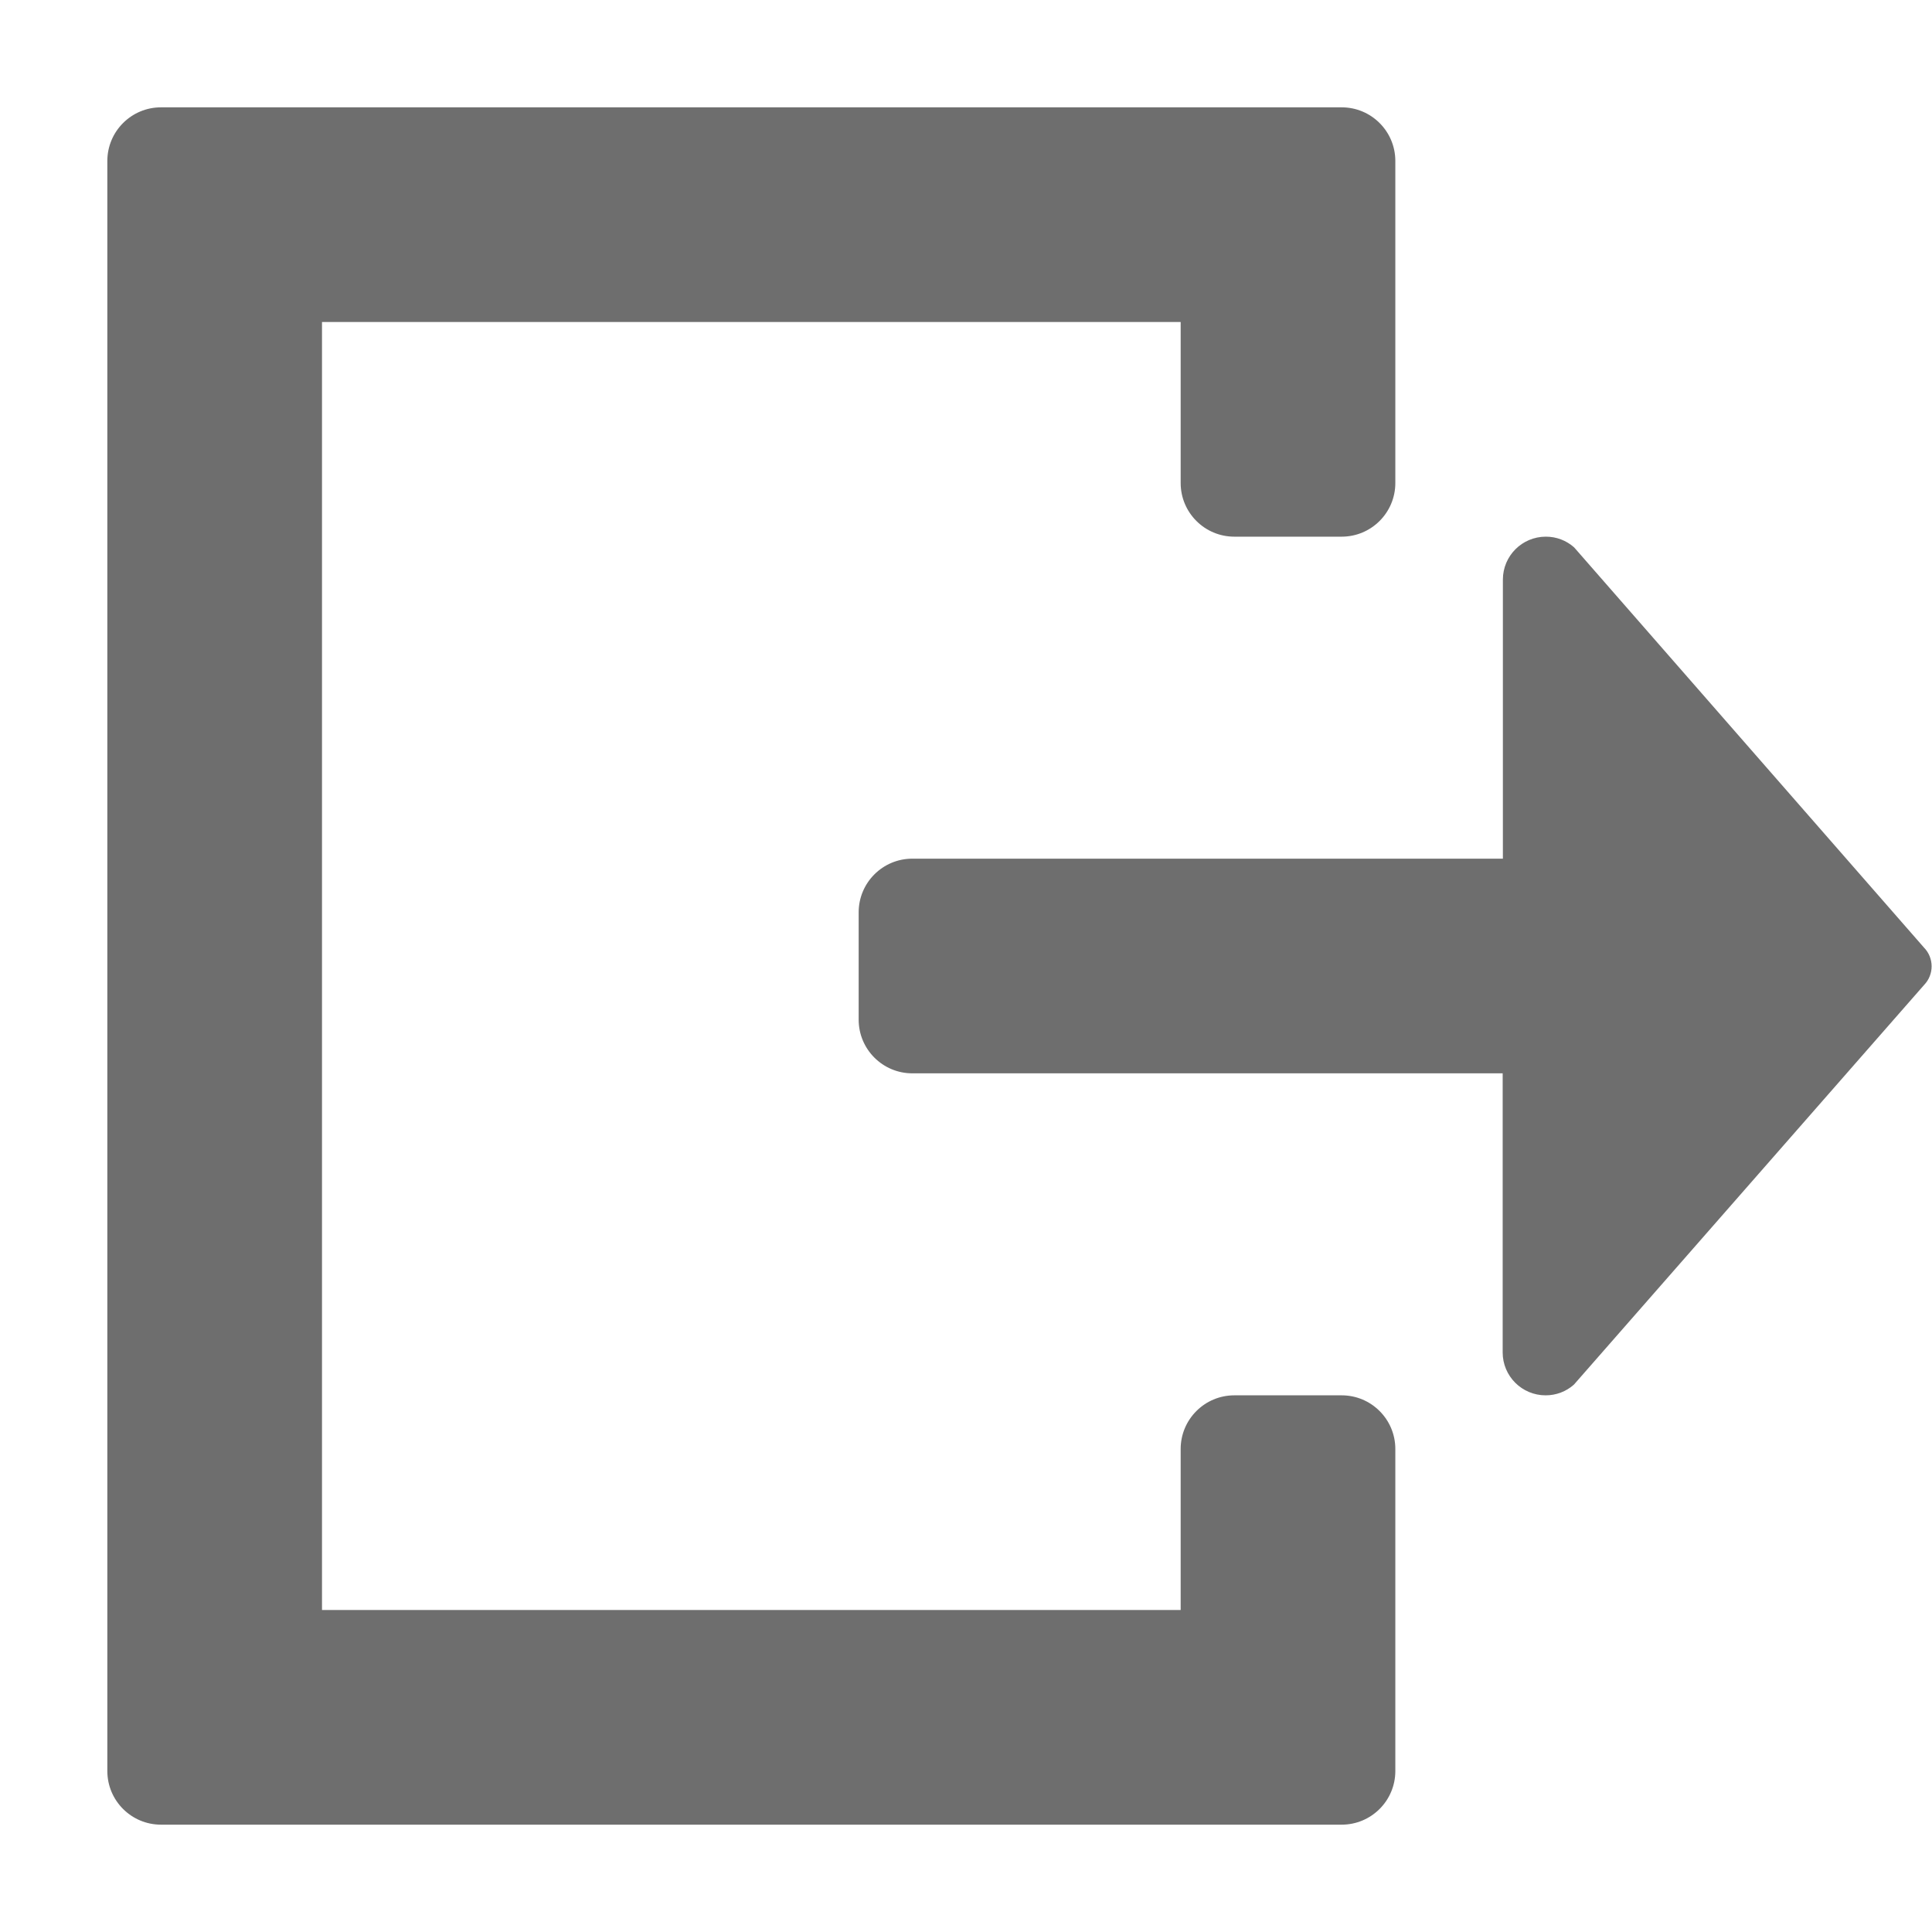
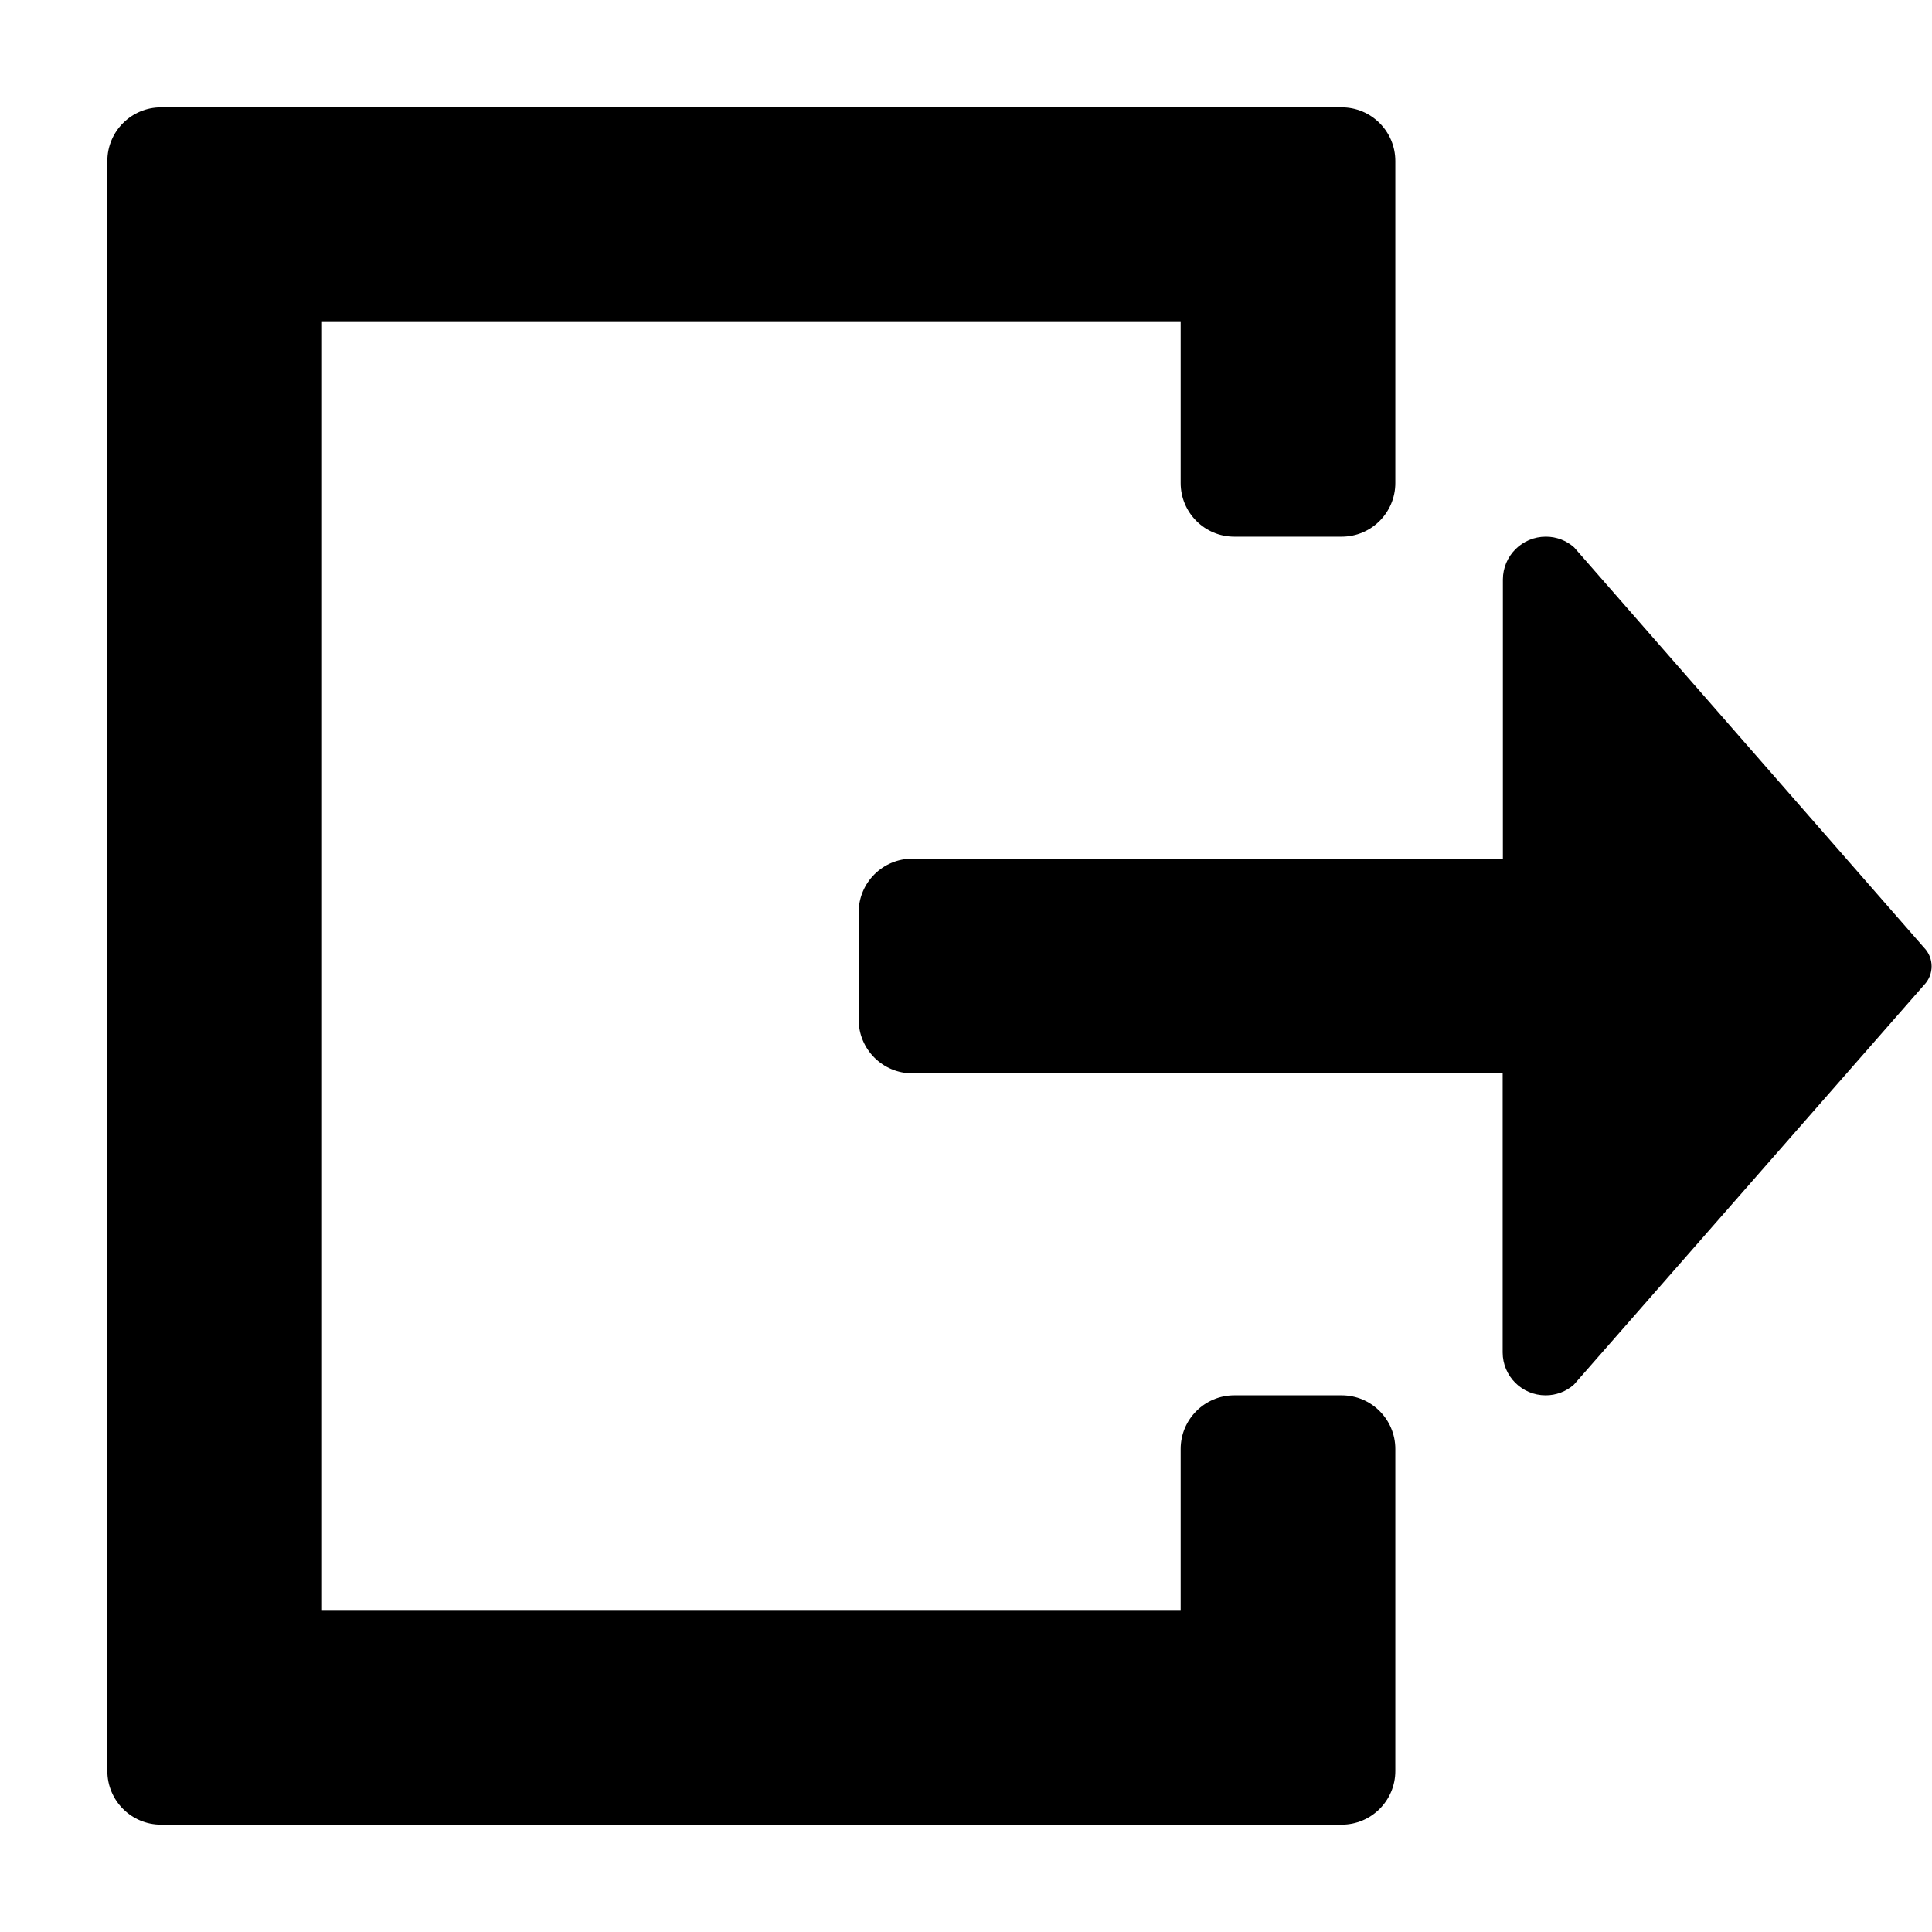
<svg xmlns="http://www.w3.org/2000/svg" height="18" viewBox="0 0 18 18" width="18">
-   <defs>
-     <style>
-       .a {
-         fill: #6E6E6E;
-       }
-     </style>
-   </defs>
-   <rect id="Canvas" fill="currentColor" opacity="0" width="18" height="18" />
-   <path class="a" d="M12.5,13h-1a.5.5,0,0,0-.5.5V15H3V3h8V4.5a.5.5,0,0,0,.5.5h1a.5.5,0,0,0,.5-.5v-3a.5.5,0,0,0-.5-.5H1.5a.5.5,0,0,0-.5.5v15a.5.5,0,0,0,.5.5h11a.5.5,0,0,0,.5-.5v-3A.5.5,0,0,0,12.5,13Z" />
-   <path class="a" d="M17.925,8.828,14.666,5.1a.394.394,0,0,0-.264-.1.4.4,0,0,0-.4.4V8H8.5a.5.5,0,0,0-.5.5v1a.5.5,0,0,0,.5.5H14v2.6a.4.4,0,0,0,.4.4.394.394,0,0,0,.264-.1l3.262-3.723A.25.25,0,0,0,17.925,8.828Z" />
+   <path fill="currentColor" d="M12.5,13h-1a.5.5,0,0,0-.5.5V15H3V3h8V4.5a.5.5,0,0,0,.5.5h1a.5.5,0,0,0,.5-.5v-3a.5.5,0,0,0-.5-.5H1.5a.5.5,0,0,0-.5.5v15a.5.5,0,0,0,.5.5h11a.5.5,0,0,0,.5-.5v-3A.5.5,0,0,0,12.5,13Z" />
+   <path fill="currentColor" d="M17.925,8.828,14.666,5.1a.394.394,0,0,0-.264-.1.4.4,0,0,0-.4.4V8H8.5a.5.5,0,0,0-.5.5v1a.5.5,0,0,0,.5.5H14v2.6a.4.4,0,0,0,.4.4.394.394,0,0,0,.264-.1l3.262-3.723A.25.25,0,0,0,17.925,8.828Z" />
</svg>
